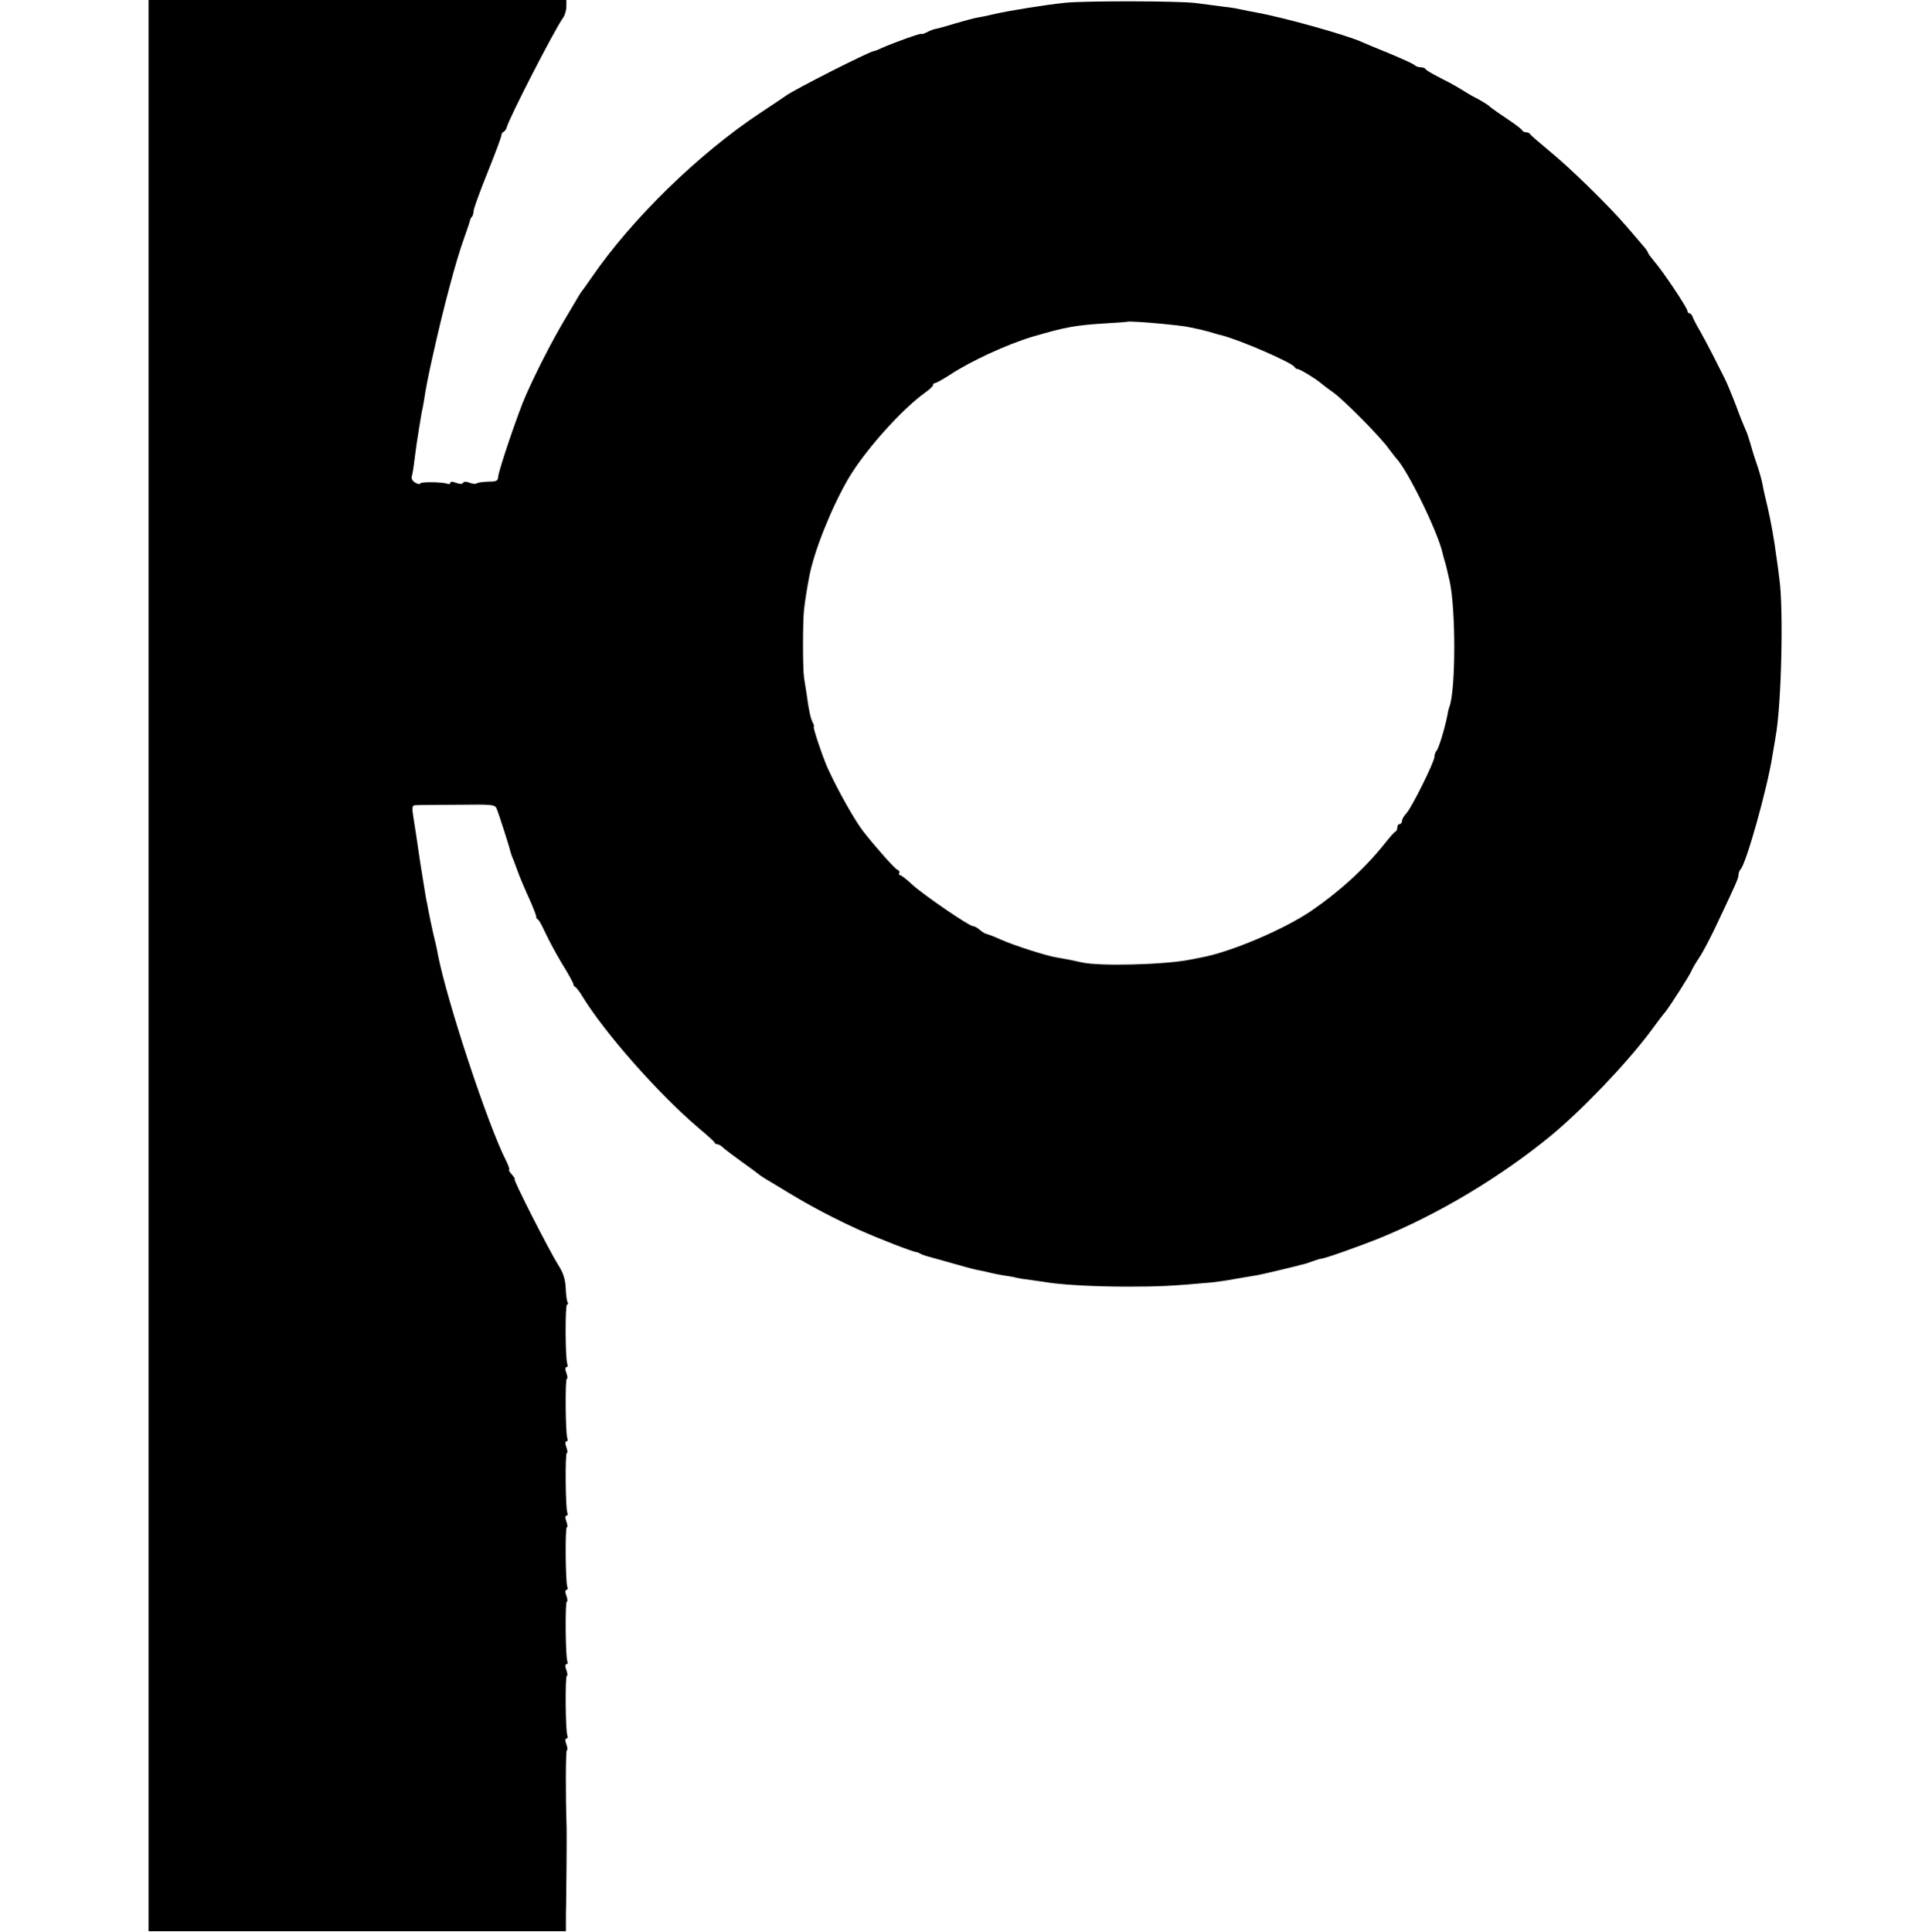
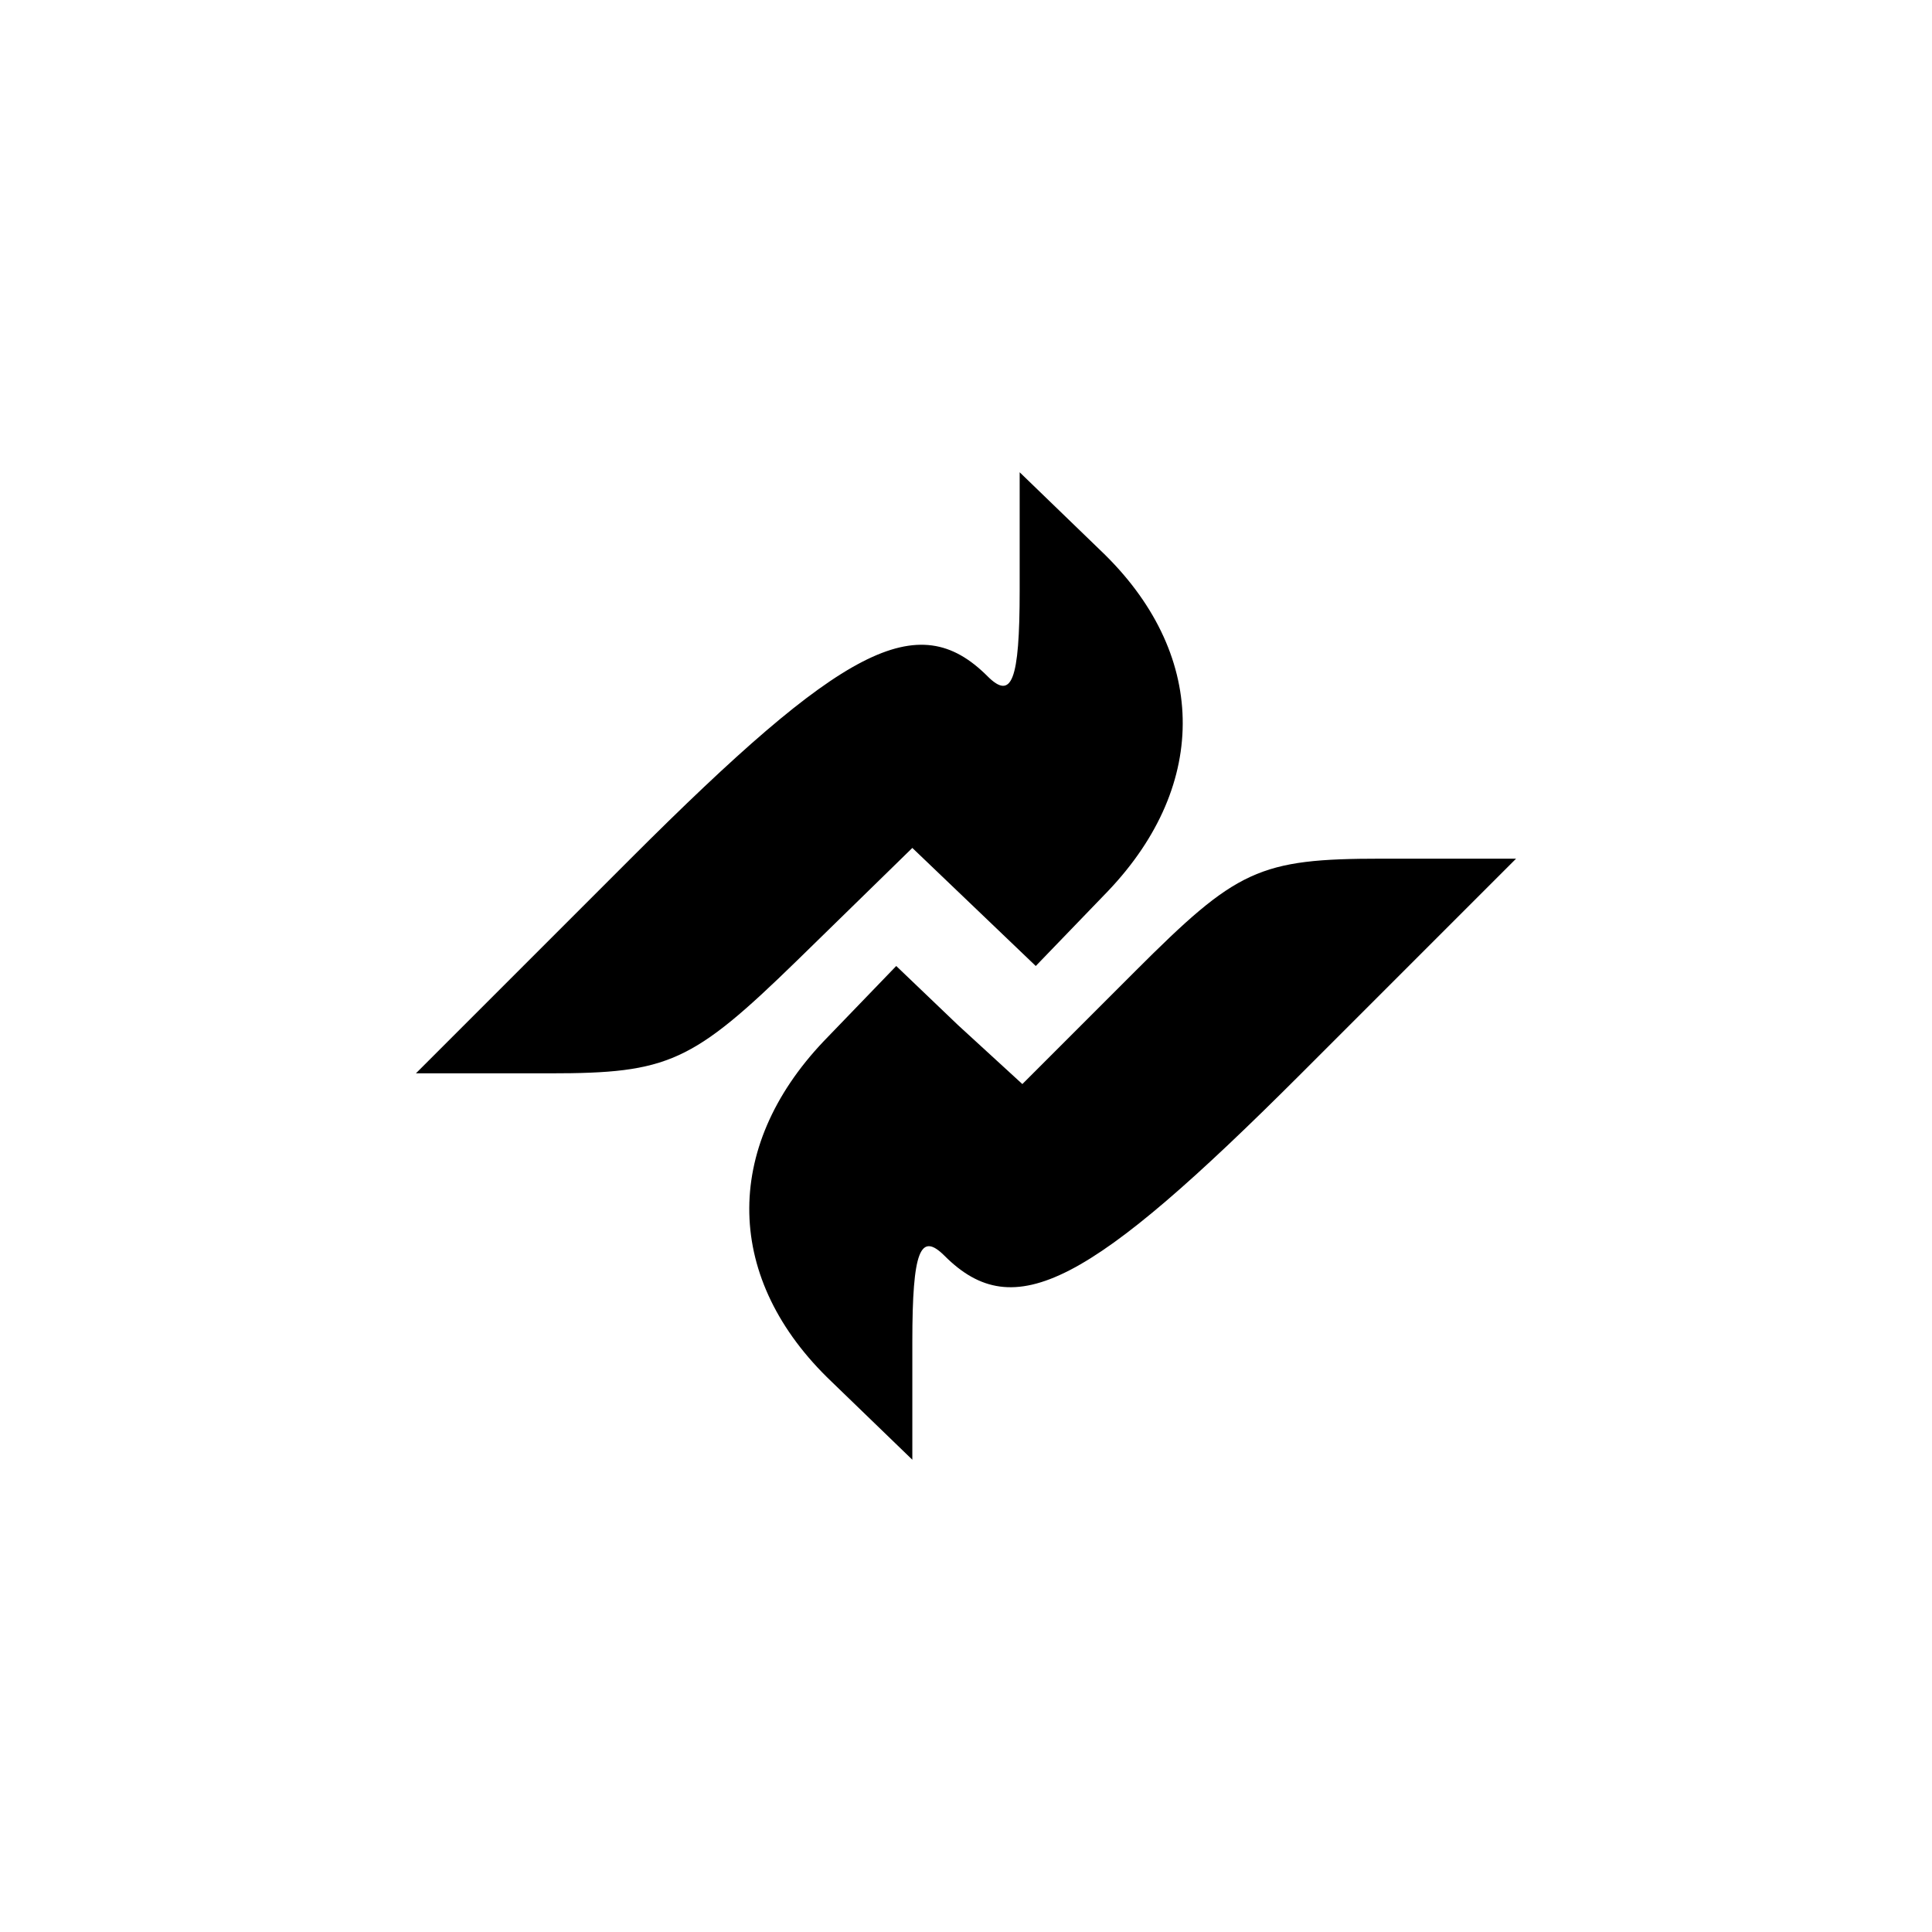
- <svg xmlns="http://www.w3.org/2000/svg" version="1.0" width="832pt" height="832pt" viewBox="0 0 832 832" preserveAspectRatio="xMidYMid meet">
-   <g transform="translate(0,832) scale(0.1,-0.1)" fill="#000000" stroke="none">
-     <path d="M640 4160 l0 -4160 899 0 899 0 0 38 c0 20 0 60 1 87 1 44 3 293 2 320 -5 147 -4 335 1 335 4 0 3 11 -2 25 -6 16 -6 25 0 25 5 0 7 6 4 14 -8 21 -10 256 -2 256 4 0 3 11 -2 25 -6 16 -6 25 0 25 5 0 7 6 4 14 -8 21 -10 256 -2 256 4 0 3 11 -2 25 -6 16 -6 25 0 25 5 0 7 6 4 14 -8 21 -10 256 -2 256 4 0 3 11 -2 25 -6 16 -6 25 0 25 5 0 7 6 4 14 -8 21 -10 256 -2 256 4 0 3 11 -2 25 -6 16 -6 25 0 25 5 0 7 6 4 14 -8 21 -10 256 -2 256 4 0 3 11 -2 25 -6 16 -6 25 0 25 5 0 7 6 4 14 -9 22 -10 256 -1 256 5 0 6 4 2 10 -3 5 -7 33 -8 62 -2 38 -11 66 -32 98 -39 62 -196 370 -188 370 3 0 -2 9 -12 20 -10 11 -15 20 -12 20 4 0 -2 17 -12 38 -79 153 -258 697 -295 892 -2 14 -11 54 -20 90 -8 36 -17 79 -20 95 -3 17 -7 40 -10 51 -2 12 -14 84 -26 160 -11 77 -24 163 -29 192 -7 44 -6 52 8 53 9 1 90 2 180 2 155 2 164 1 171 -18 10 -24 51 -154 55 -169 1 -6 5 -20 9 -31 5 -11 15 -38 23 -60 15 -41 26 -67 62 -147 11 -26 21 -52 21 -57 0 -5 3 -11 8 -13 4 -1 18 -28 32 -58 14 -30 46 -90 72 -133 27 -43 48 -82 48 -87 0 -5 4 -10 8 -12 4 -1 18 -19 30 -39 97 -159 327 -420 502 -569 36 -30 67 -58 68 -62 2 -5 8 -8 14 -8 5 0 16 -7 24 -15 9 -8 46 -36 82 -62 37 -26 69 -50 72 -53 3 -3 14 -10 25 -17 11 -7 62 -37 113 -68 89 -54 191 -107 292 -153 92 -41 229 -94 250 -97 3 0 10 -3 15 -6 6 -4 24 -10 40 -14 40 -11 39 -11 125 -35 41 -12 84 -23 95 -24 11 -2 29 -6 40 -9 11 -3 38 -8 60 -12 22 -3 47 -7 55 -10 8 -2 38 -7 65 -10 28 -4 61 -9 75 -11 71 -10 201 -17 340 -17 135 0 193 3 360 18 19 2 64 8 100 15 36 6 79 13 95 16 27 5 120 27 168 39 9 3 25 7 35 9 9 2 28 9 42 14 14 5 27 9 30 9 12 -1 154 49 254 89 253 103 520 263 736 440 138 114 326 311 428 447 29 40 59 79 67 88 22 28 105 158 112 176 4 10 19 36 34 58 15 22 52 92 81 155 79 167 88 187 88 202 0 8 4 18 9 23 25 28 115 349 137 490 3 17 9 54 14 83 25 139 34 547 16 677 -3 28 -9 68 -12 90 -12 89 -23 150 -40 225 -9 36 -18 76 -20 90 -4 23 -18 71 -32 110 -7 20 -6 18 -21 69 -7 24 -16 51 -21 60 -4 9 -23 54 -40 101 -18 47 -40 101 -50 120 -10 19 -32 64 -50 99 -18 35 -43 82 -56 105 -14 23 -27 49 -31 59 -3 9 -9 17 -14 17 -5 0 -9 5 -9 10 0 13 -107 173 -144 215 -14 17 -26 33 -26 36 0 3 -9 17 -21 30 -11 13 -43 51 -72 84 -74 87 -246 255 -335 327 -42 35 -78 66 -80 70 -2 5 -10 8 -17 8 -7 0 -15 4 -17 8 -1 5 -32 28 -68 52 -36 24 -67 46 -70 49 -6 8 -40 28 -65 41 -11 5 -38 21 -60 35 -22 14 -65 37 -95 52 -30 15 -56 31 -58 35 -2 4 -11 8 -21 8 -9 0 -21 4 -26 9 -6 6 -55 28 -110 51 -55 22 -109 45 -120 50 -67 30 -335 105 -452 126 -21 4 -38 7 -95 19 -13 2 -43 6 -68 9 -25 3 -70 9 -100 13 -70 9 -473 10 -561 1 -80 -8 -244 -34 -307 -49 -26 -6 -58 -13 -72 -15 -14 -2 -56 -14 -95 -25 -38 -12 -78 -23 -87 -24 -9 -2 -26 -9 -37 -15 -12 -6 -21 -8 -21 -6 0 5 -115 -36 -167 -59 -17 -8 -34 -15 -38 -15 -16 0 -348 -168 -380 -193 -5 -4 -55 -37 -109 -73 -266 -176 -554 -457 -727 -709 -19 -27 -36 -52 -39 -55 -6 -6 -12 -16 -82 -135 -55 -94 -119 -219 -163 -319 -33 -74 -118 -325 -119 -351 -1 -17 -8 -20 -43 -20 -23 -1 -45 -4 -49 -7 -3 -4 -17 -3 -30 2 -14 6 -26 6 -29 0 -3 -6 -15 -6 -30 0 -16 6 -25 6 -25 0 0 -5 -6 -7 -13 -4 -22 8 -117 9 -117 1 0 -4 -9 -3 -20 3 -13 7 -19 18 -16 28 3 9 8 40 11 67 4 28 8 61 10 74 2 13 7 45 11 70 4 25 9 55 11 66 3 11 6 29 8 40 11 71 17 102 40 205 45 203 99 407 135 506 12 33 22 64 24 71 1 7 5 16 9 19 4 4 7 15 7 24 0 10 27 84 60 166 33 82 60 154 60 161 0 6 4 13 9 15 5 2 11 9 13 17 9 38 204 418 244 475 8 11 14 33 14 48 l0 28 -900 0 -900 0 0 -4160z m4367 2765 c42 -4 85 -9 97 -11 12 -2 32 -6 46 -9 14 -3 40 -9 58 -14 18 -5 36 -11 40 -12 4 -1 12 -3 17 -4 83 -22 306 -119 313 -137 2 -4 8 -8 13 -8 10 0 86 -47 105 -65 6 -5 27 -21 47 -35 42 -29 201 -189 237 -239 14 -19 30 -39 35 -45 50 -52 180 -319 200 -409 2 -10 7 -27 10 -37 3 -10 8 -28 10 -39 3 -12 7 -31 10 -43 27 -119 27 -464 0 -541 -3 -7 -7 -23 -9 -37 -11 -56 -38 -146 -47 -154 -5 -6 -9 -17 -9 -26 0 -22 -98 -219 -121 -244 -11 -11 -19 -26 -19 -33 0 -7 -4 -13 -10 -13 -5 0 -10 -6 -10 -14 0 -8 -3 -16 -7 -18 -5 -1 -26 -25 -48 -53 -86 -108 -199 -210 -320 -292 -118 -79 -344 -175 -470 -198 -11 -2 -32 -6 -46 -9 -106 -22 -394 -30 -469 -12 -35 8 -70 15 -107 21 -45 7 -185 52 -241 77 -26 12 -53 22 -60 24 -8 1 -22 10 -31 18 -10 9 -23 16 -29 16 -17 0 -211 133 -262 179 -24 23 -48 41 -53 41 -4 0 -6 4 -3 9 3 5 0 11 -8 14 -11 4 -91 94 -146 164 -37 47 -110 177 -154 273 -22 49 -66 180 -60 180 3 0 0 8 -5 18 -9 17 -17 54 -26 122 -3 19 -8 51 -11 70 -6 37 -6 245 0 295 3 28 13 94 22 139 20 109 94 294 167 421 71 122 230 300 333 374 19 13 34 28 34 33 0 4 4 8 9 8 5 0 33 16 63 35 89 59 247 132 358 165 140 41 182 49 315 57 50 3 91 6 92 7 3 2 68 -1 150 -9z" />
+ <svg xmlns="http://www.w3.org/2000/svg" version="1.0" width="72pt" height="72pt" viewBox="0 0 72 72" preserveAspectRatio="xMidYMid meet">
+   <g transform="translate(0,72) scale(0.1,-0.1)" fill="#000000" stroke="none">
+     <path d="M380 500 c0 -34 -3 -41 -12 -32 -26 26 -54 11 -133 -68 l-80 -80 50 0 c44 0 53 4 92 42 l43 42 23 -22 23 -22 27 28 c38 40 37 89 -3 127 l-30 29 0 -44z" />
+     <path d="M423 358 l-42 -42 -24 22 -23 22 -27 -28 c-38 -40 -37 -89 3 -127 l30 -29 0 44 c0 34 3 41 12 32 26 -26 54 -11 133 68 l80 80 -50 0 c-46 0 -54 -4 -92 -42z" />
  </g>
</svg>
